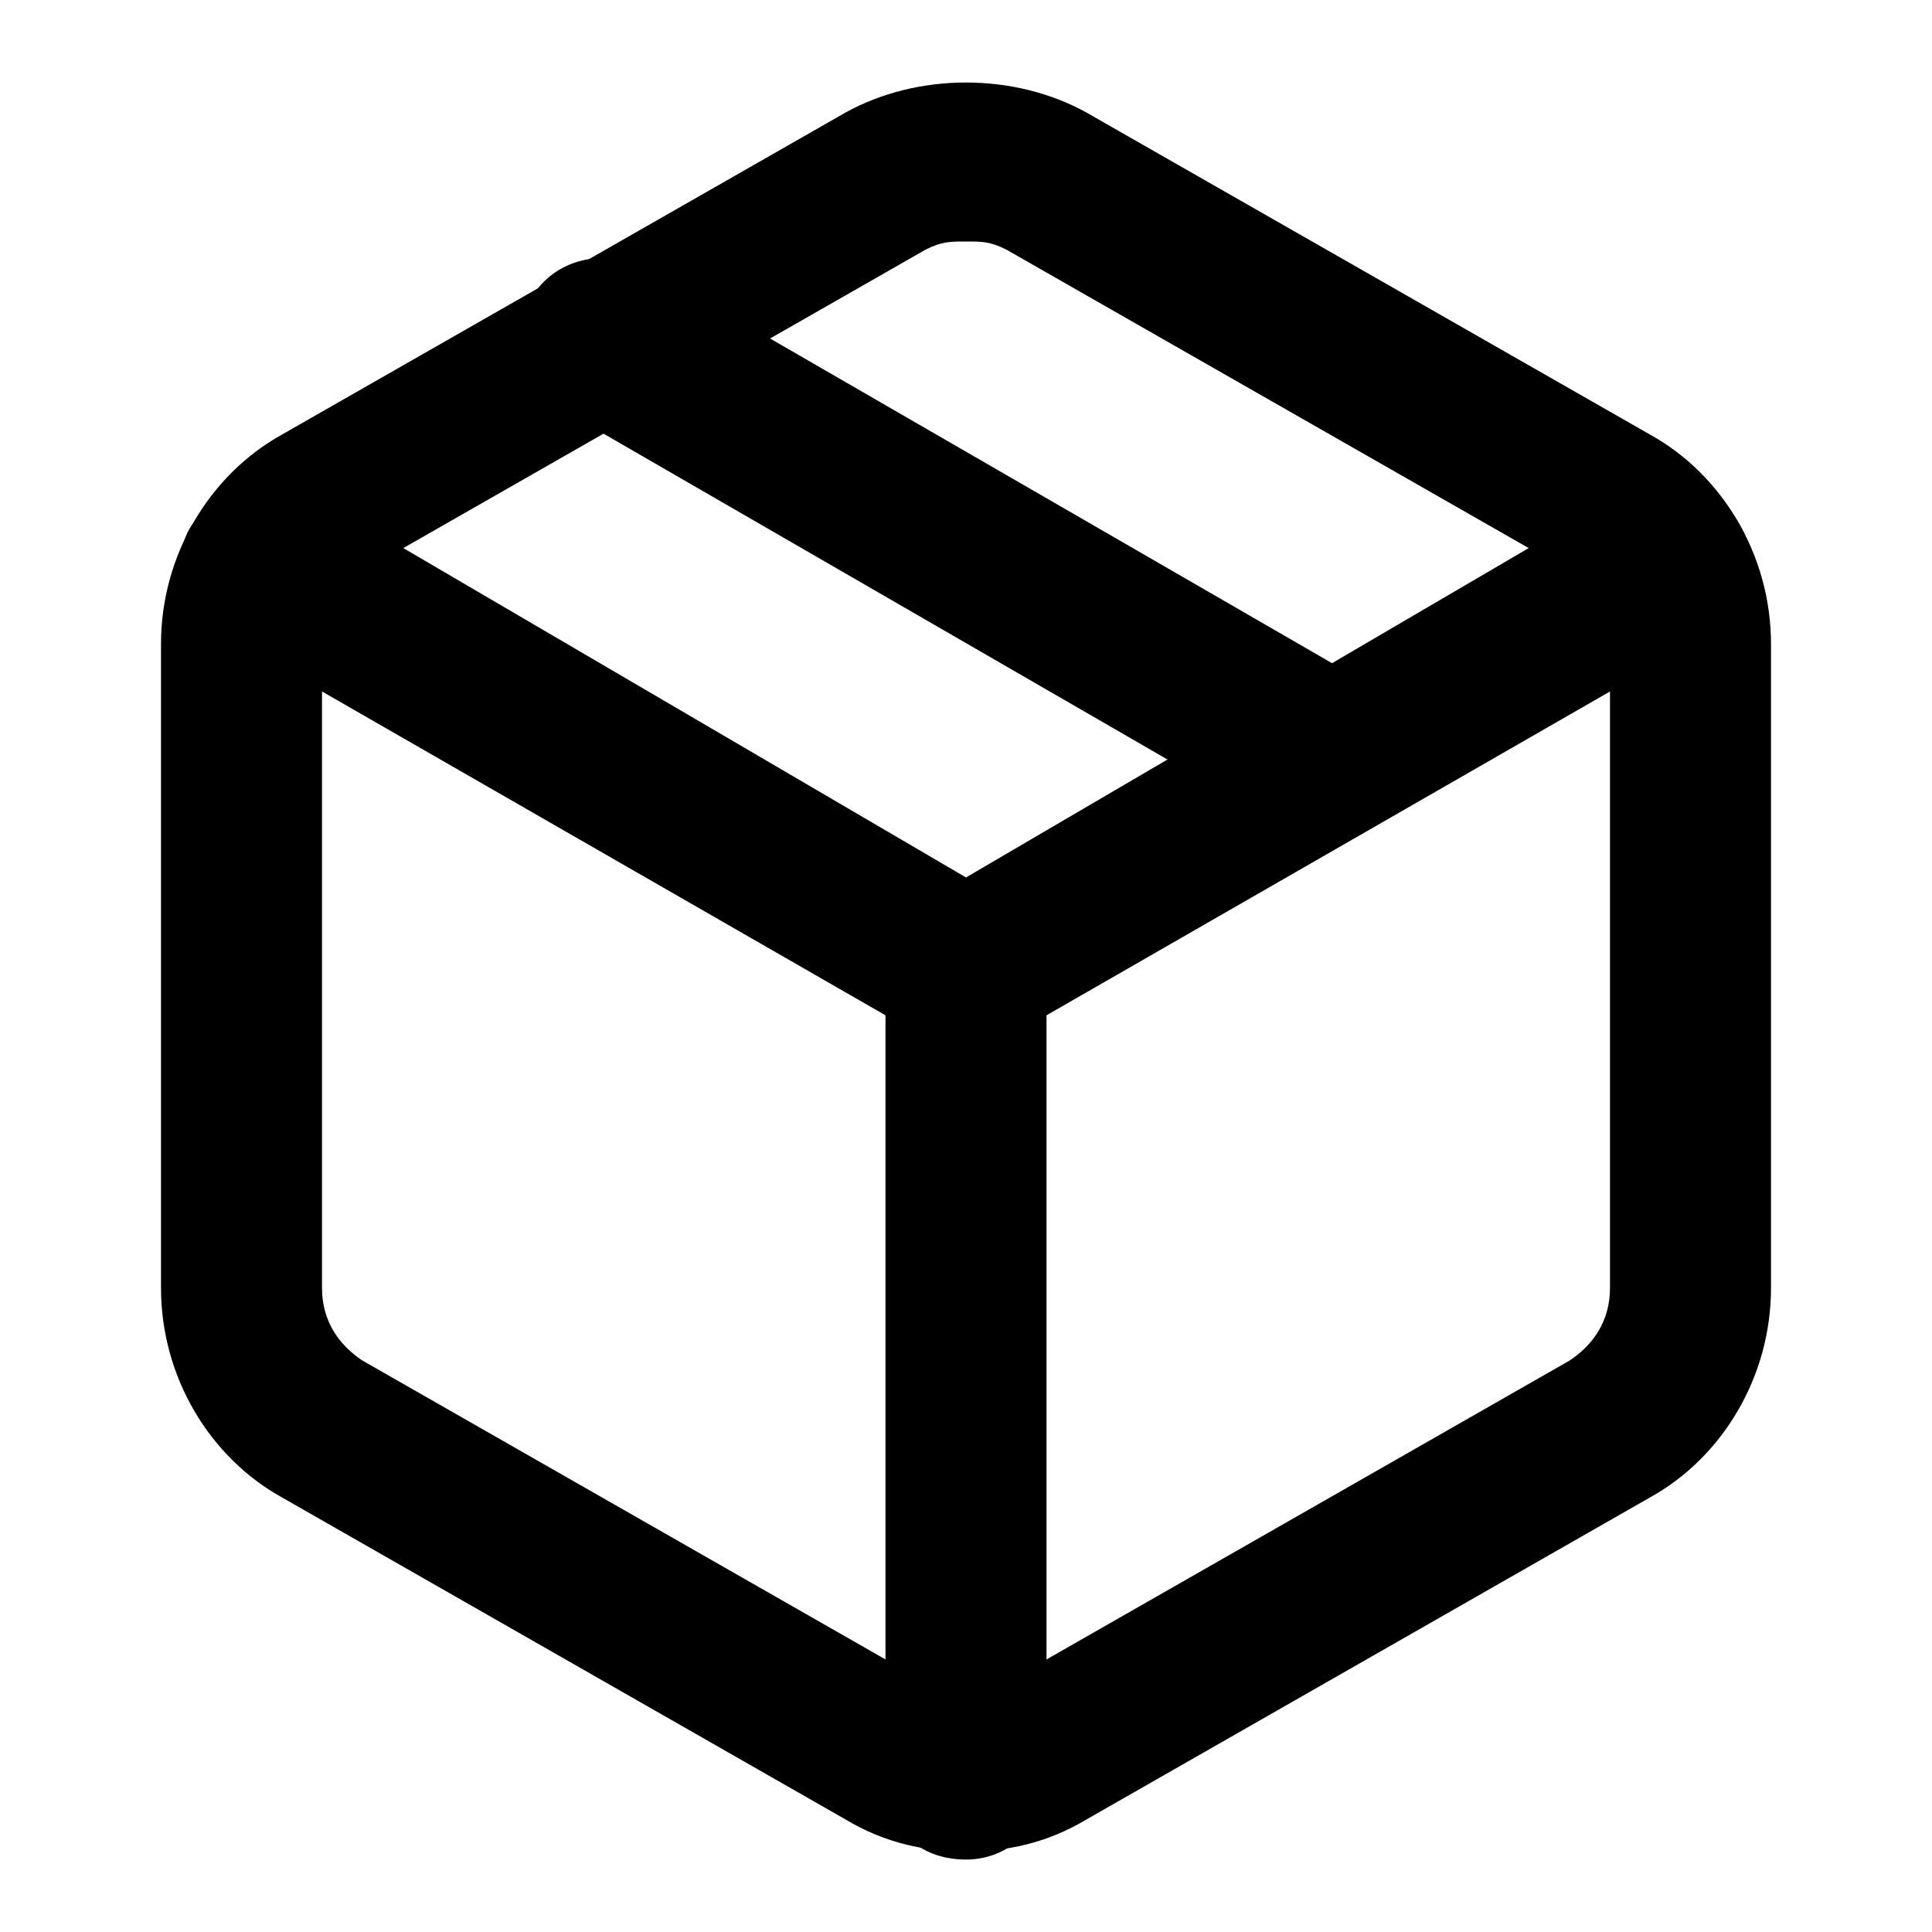
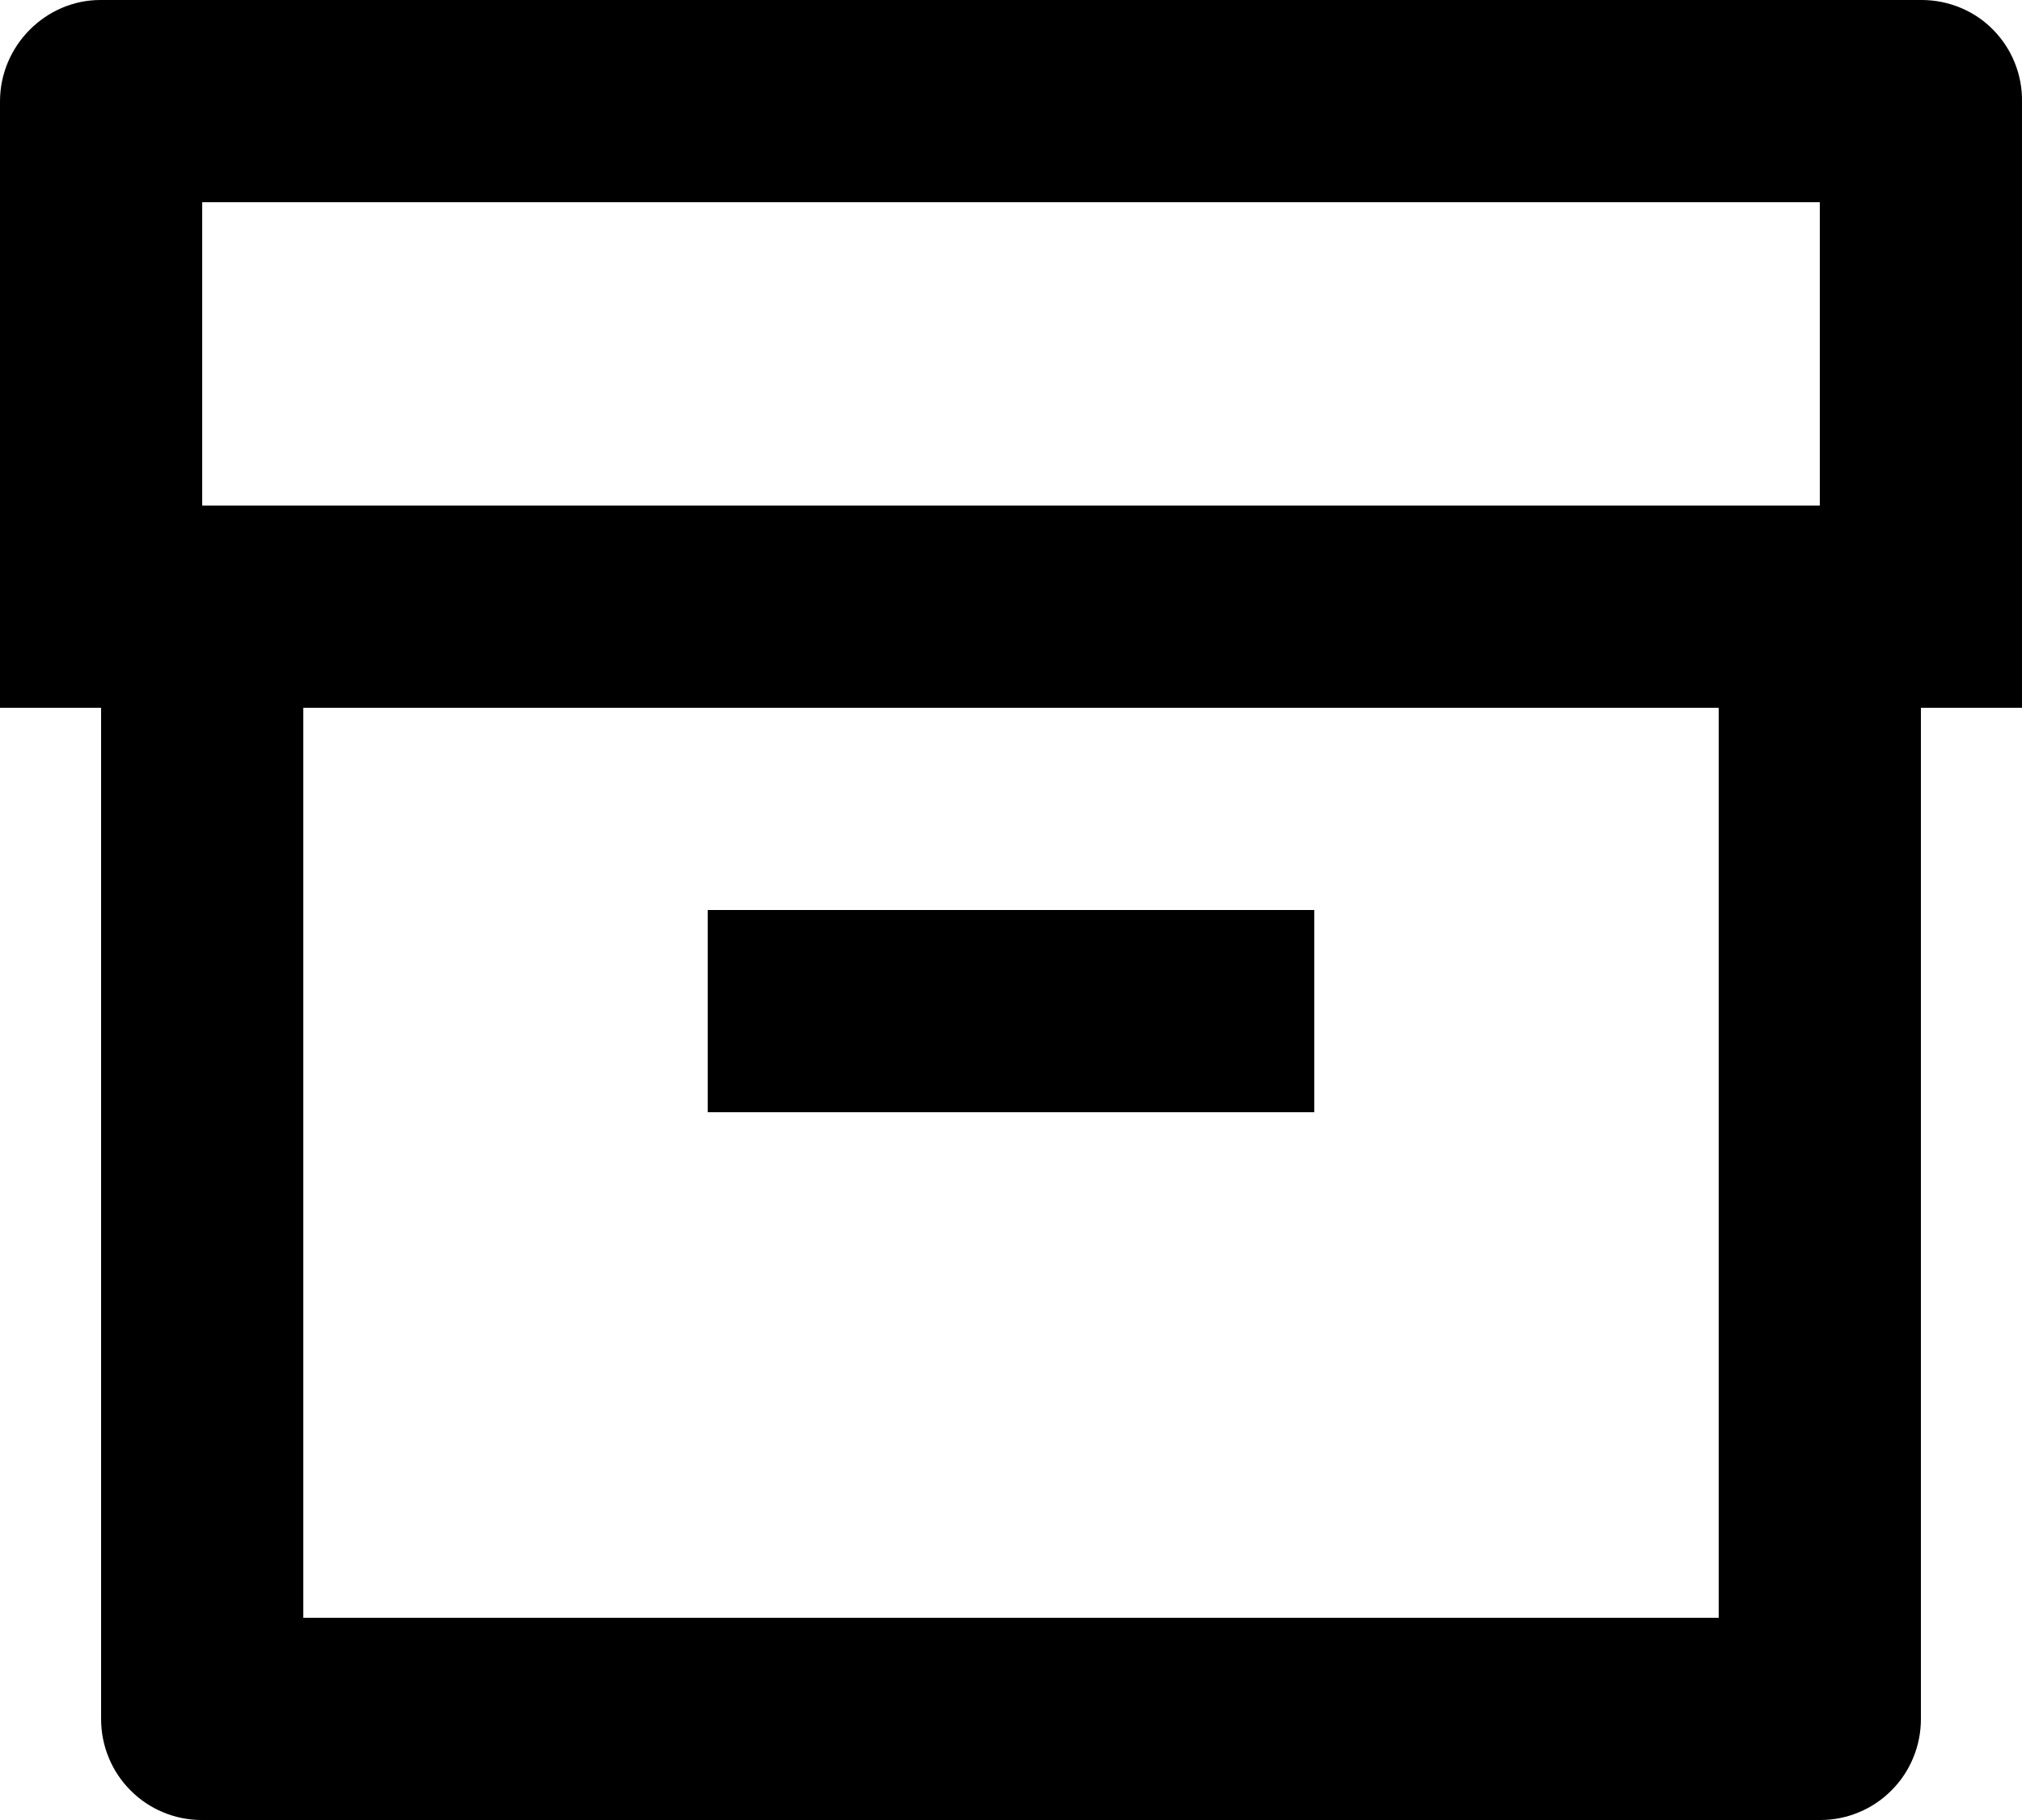
- <svg xmlns="http://www.w3.org/2000/svg" viewBox="0 0 1024 1024" version="1.1" width="16" height="16">
-   <path d="M704 443.733c-8.533 0-12.8 0-21.333-4.267L298.667 217.6c-21.333-12.8-25.6-38.4-17.067-59.733 12.8-21.333 38.4-25.6 59.733-17.067l384 221.867c21.333 12.8 25.6 38.4 17.067 59.733-8.533 12.8-25.6 21.333-38.4 21.333z" p-id="2231" />
-   <path d="M512 981.333c-21.333 0-42.667-4.267-64-17.067l-298.667-170.667C110.933 772.267 85.333 729.6 85.333 682.667V341.333c0-46.933 25.6-89.6 64-110.933l298.667-170.667c38.4-21.333 89.6-21.333 128 0l298.667 170.667c38.4 21.333 64 64 64 110.933v341.333c0 46.933-25.6 89.6-64 110.933l-298.667 170.667c-21.333 12.8-42.667 17.067-64 17.067z m0-853.333c-8.533 0-12.8 0-21.333 4.267l-298.667 170.667c-12.8 8.533-21.333 21.333-21.333 38.4v341.333c0 17.067 8.533 29.867 21.333 38.4l298.667 170.667c12.8 8.533 29.867 8.533 42.667 0l298.667-170.667c12.8-8.533 21.333-21.333 21.333-38.4V341.333c0-17.067-8.533-29.867-21.333-38.4l-298.667-170.667c-8.533-4.267-12.8-4.267-21.333-4.267z m384 554.667z" />
-   <path d="M512 554.667c-8.533 0-12.8 0-21.333-4.267l-371.2-213.333c-21.333-17.067-29.867-42.667-17.067-59.733 12.8-21.333 38.4-29.867 59.733-17.067l349.867 204.8 349.867-204.8c21.333-12.8 46.933-4.267 59.733 17.067 12.8 21.333 4.267 46.933-17.067 59.733l-371.2 213.333c-8.533 4.267-12.8 4.267-21.333 4.267z" />
-   <path d="M512 985.6c-25.6 0-42.667-17.067-42.667-42.667V512c0-25.6 17.067-42.667 42.667-42.667s42.667 17.067 42.667 42.667v430.933c0 21.333-17.067 42.667-42.667 42.667z" p-id="2234" />
+ <svg xmlns="http://www.w3.org/2000/svg" width="20" height="18" viewBox="0 0 20 18">
+   <path d="M1 7H0V1.003C0 0.449 0.455 2.19659e-06 0.992 2.19659e-06H19.008C19.139 -0 19.269 0.026 19.39 0.076C19.512 0.126 19.622 0.2 19.714 0.294C19.806 0.387 19.879 0.498 19.928 0.62C19.977 0.741 20.002 0.872 20 1.003V7H19V17.001C19 17.132 18.975 17.261 18.925 17.382C18.876 17.503 18.803 17.613 18.71 17.706C18.618 17.799 18.509 17.873 18.388 17.923C18.267 17.974 18.138 18 18.007 18H1.993C1.862 18 1.733 17.974 1.612 17.923C1.491 17.873 1.382 17.799 1.29 17.706C1.197 17.613 1.124 17.503 1.075 17.382C1.025 17.261 1 17.132 1 17.001V7ZM17 7H3V16H17V7ZM2 2V5H18V2H2ZM7 9H13V11H7V9Z" />
</svg>
